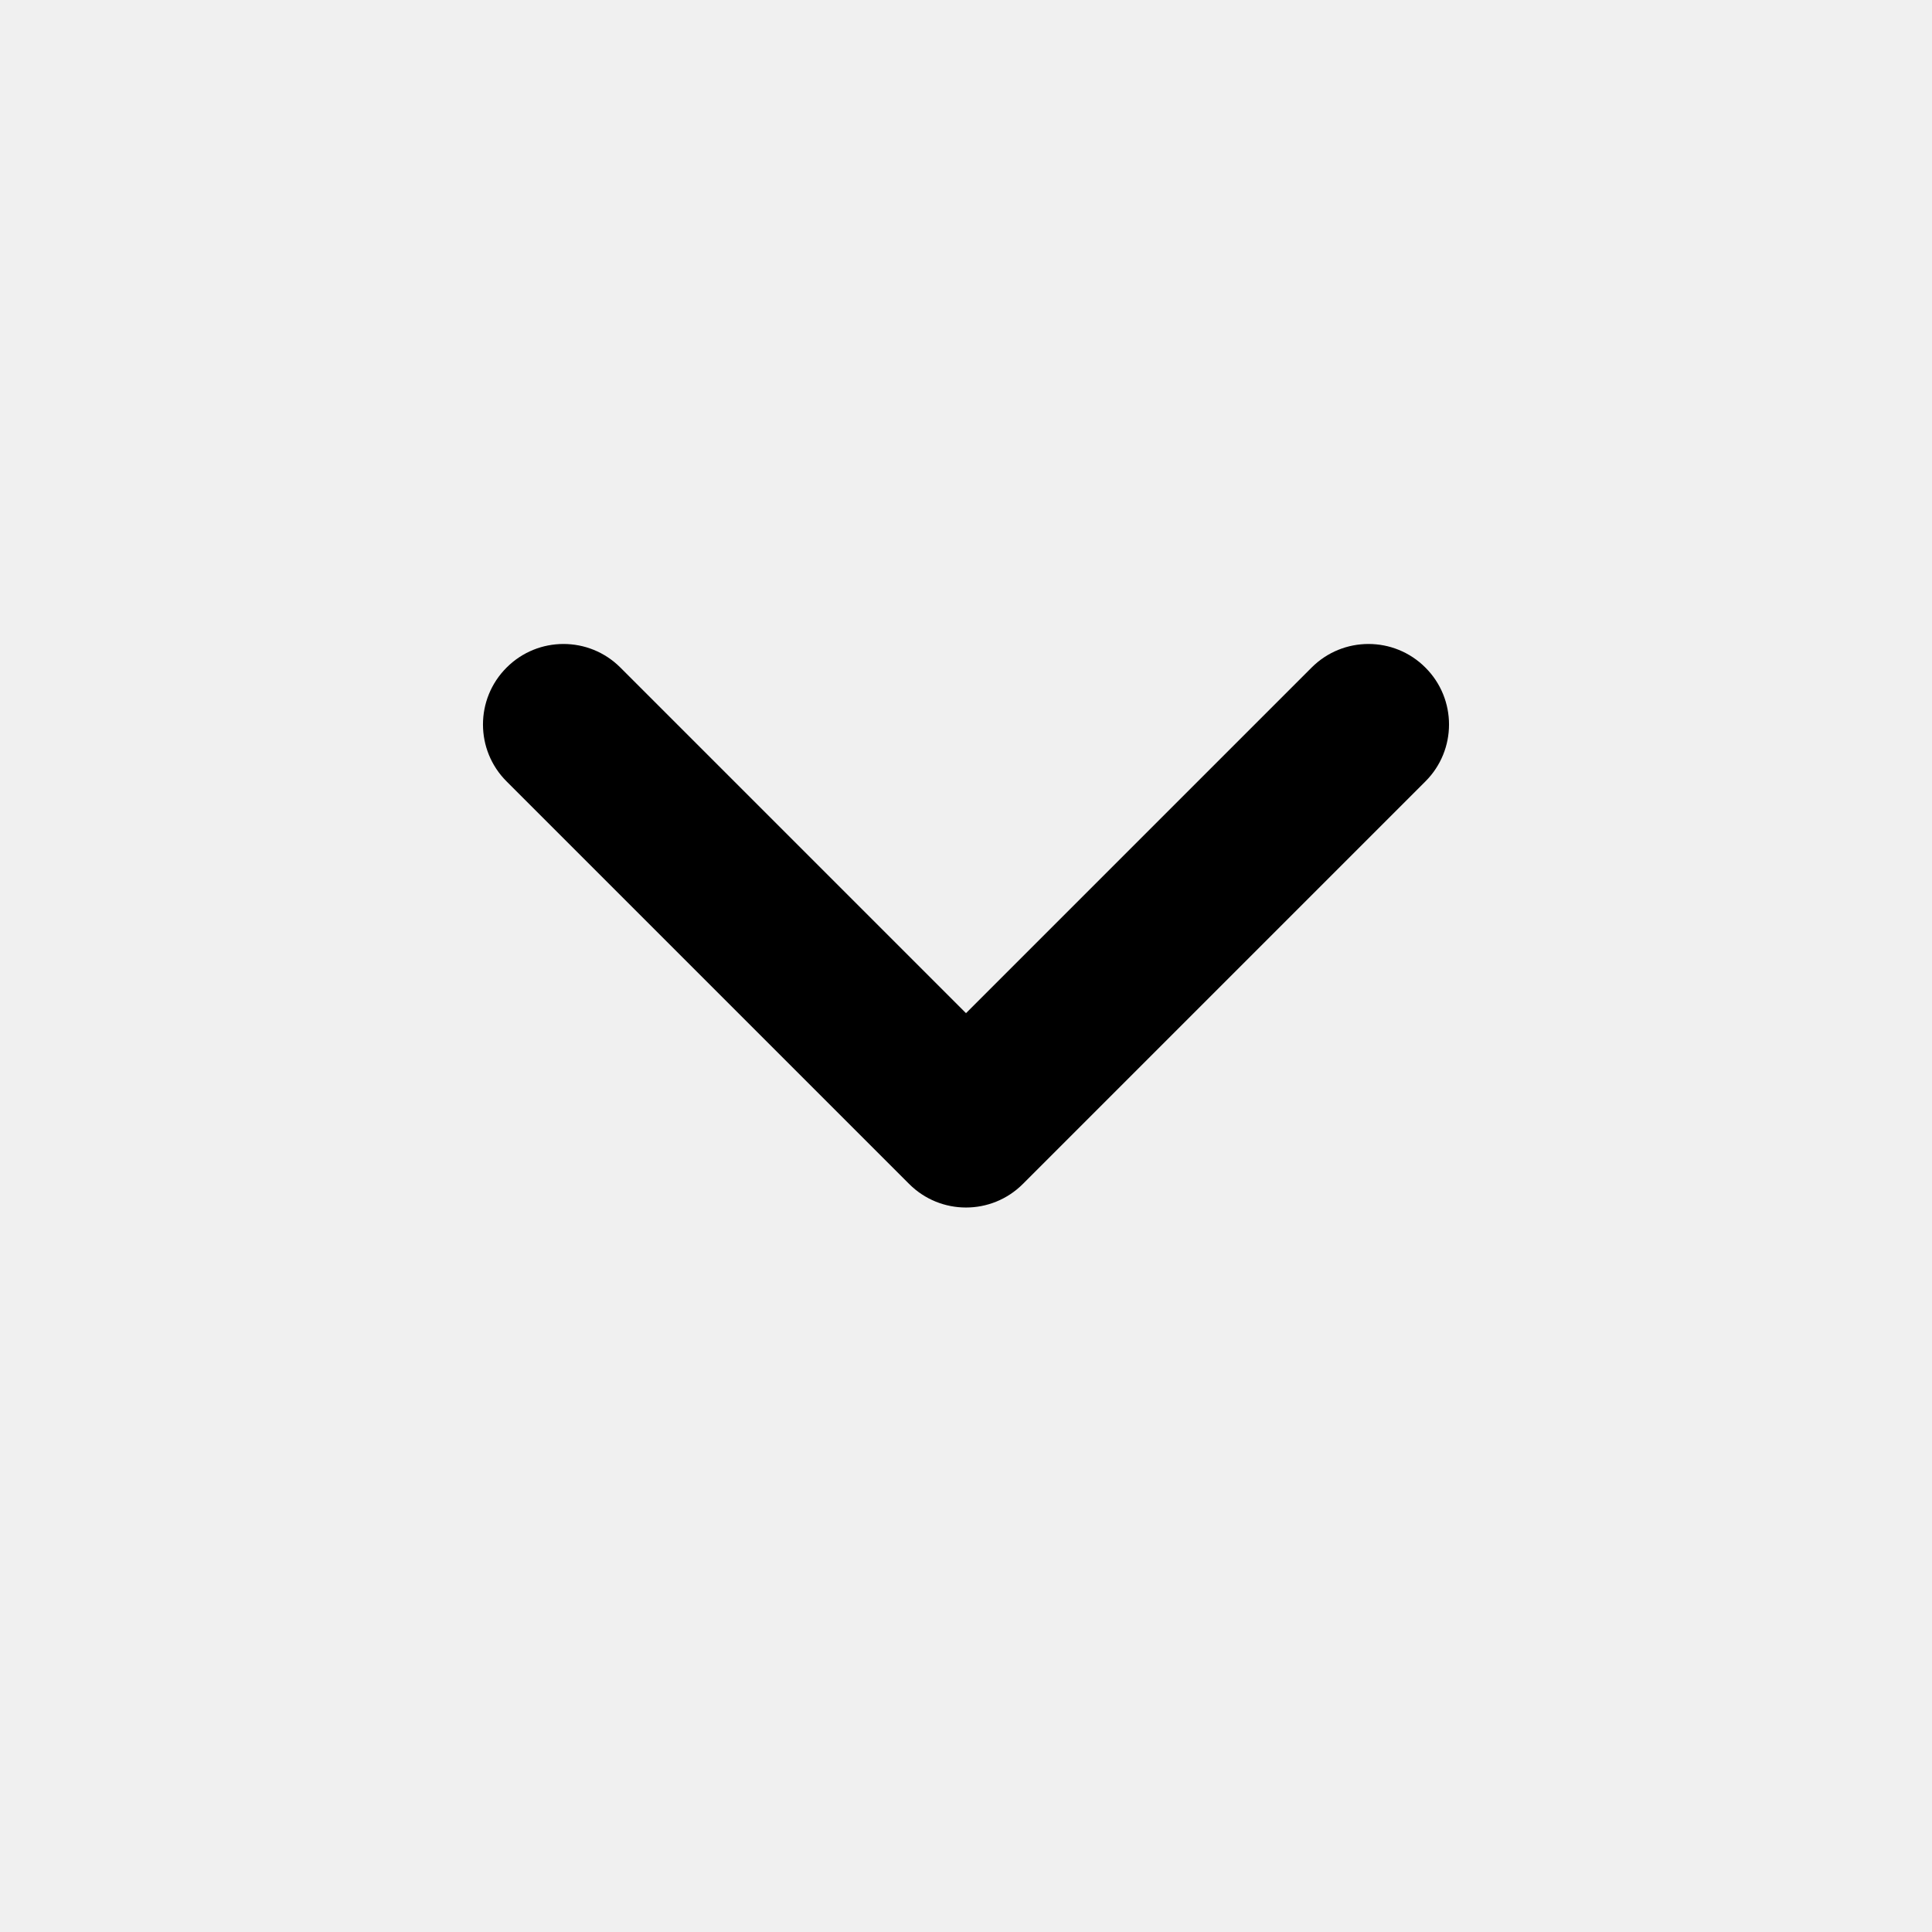
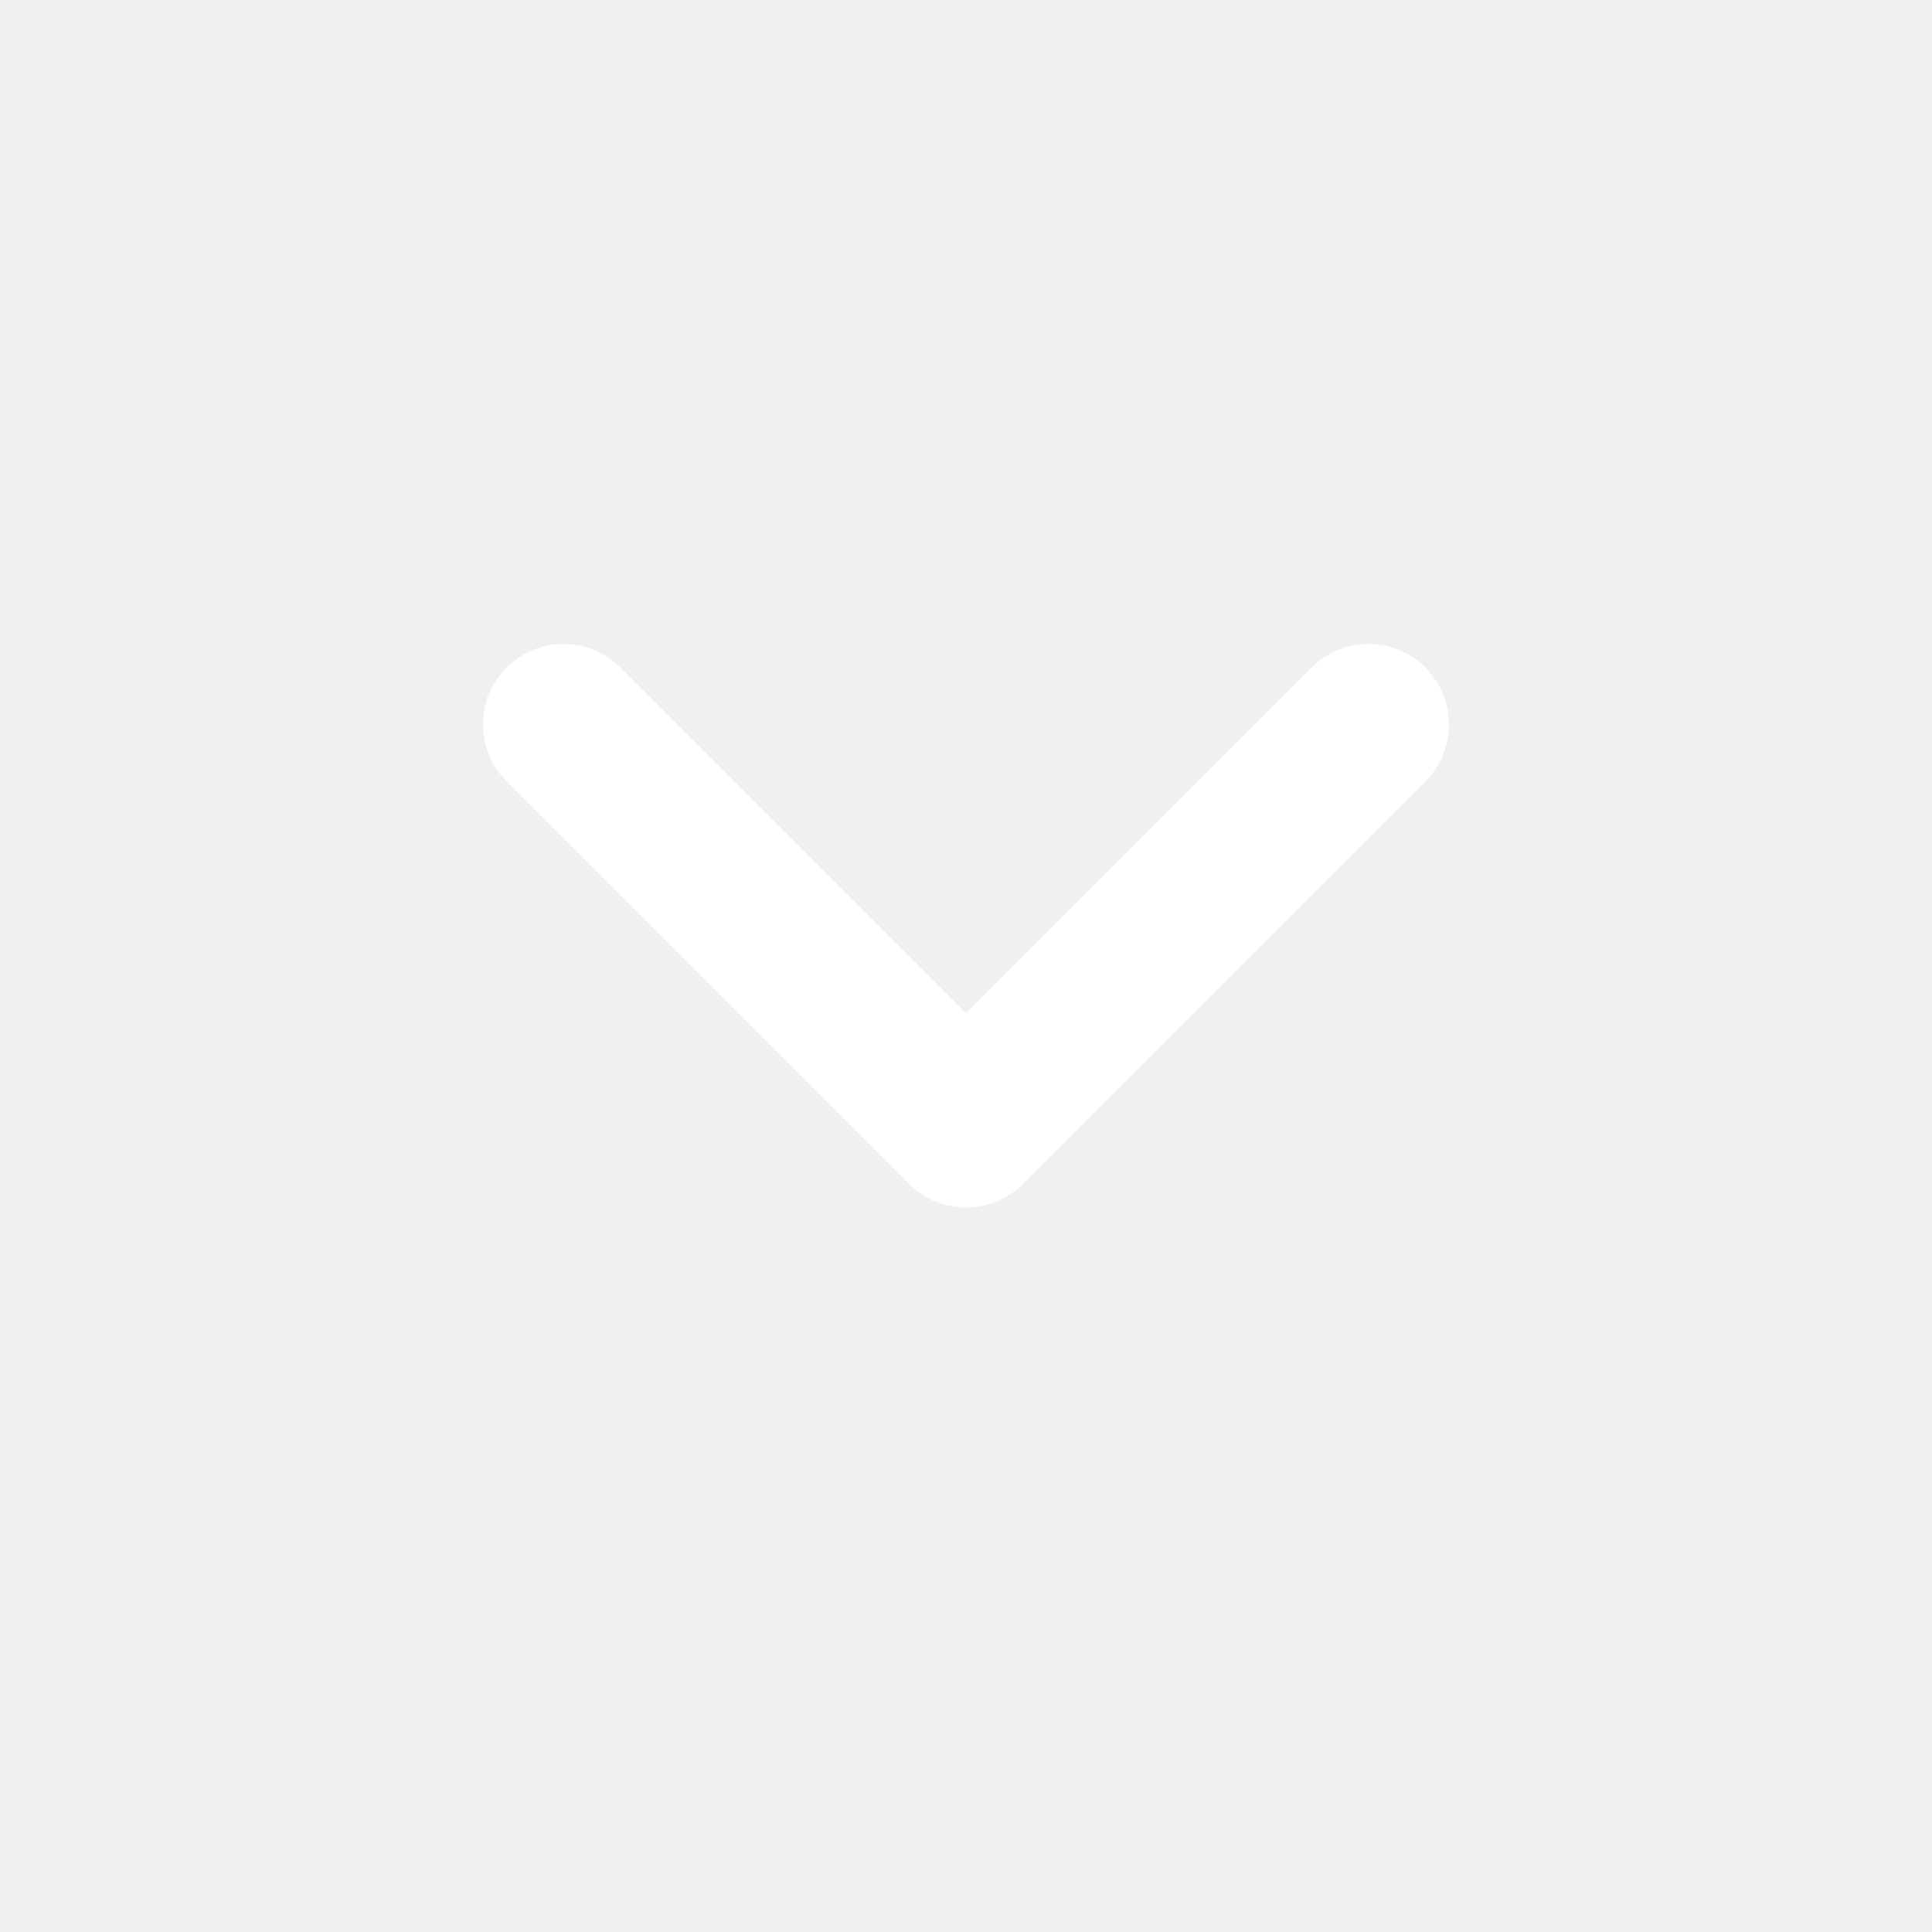
- <svg xmlns="http://www.w3.org/2000/svg" width="800px" height="800px" viewBox="0 0 24 24" fill="none">
-   <path fill-rule="evenodd" clip-rule="evenodd" d="M12.707 14.707C12.317 15.098 11.683 15.098 11.293 14.707L6.293 9.707C5.902 9.317 5.902 8.683 6.293 8.293C6.683 7.902 7.317 7.902 7.707 8.293L12 12.586L16.293 8.293C16.683 7.902 17.317 7.902 17.707 8.293C18.098 8.683 18.098 9.317 17.707 9.707L12.707 14.707Z" fill="#000000" />
+ <svg xmlns="http://www.w3.org/2000/svg" width="800px" height="800px" viewBox="0 0 24 24" fill="#FFFFFF">
+   <path fill-rule="evenodd" clip-rule="evenodd" d="M12.707 14.707C12.317 15.098 11.683 15.098 11.293 14.707L6.293 9.707C5.902 9.317 5.902 8.683 6.293 8.293C6.683 7.902 7.317 7.902 7.707 8.293L12 12.586L16.293 8.293C16.683 7.902 17.317 7.902 17.707 8.293C18.098 8.683 18.098 9.317 17.707 9.707L12.707 14.707Z" fill="#FFFFFF" />
</svg>
